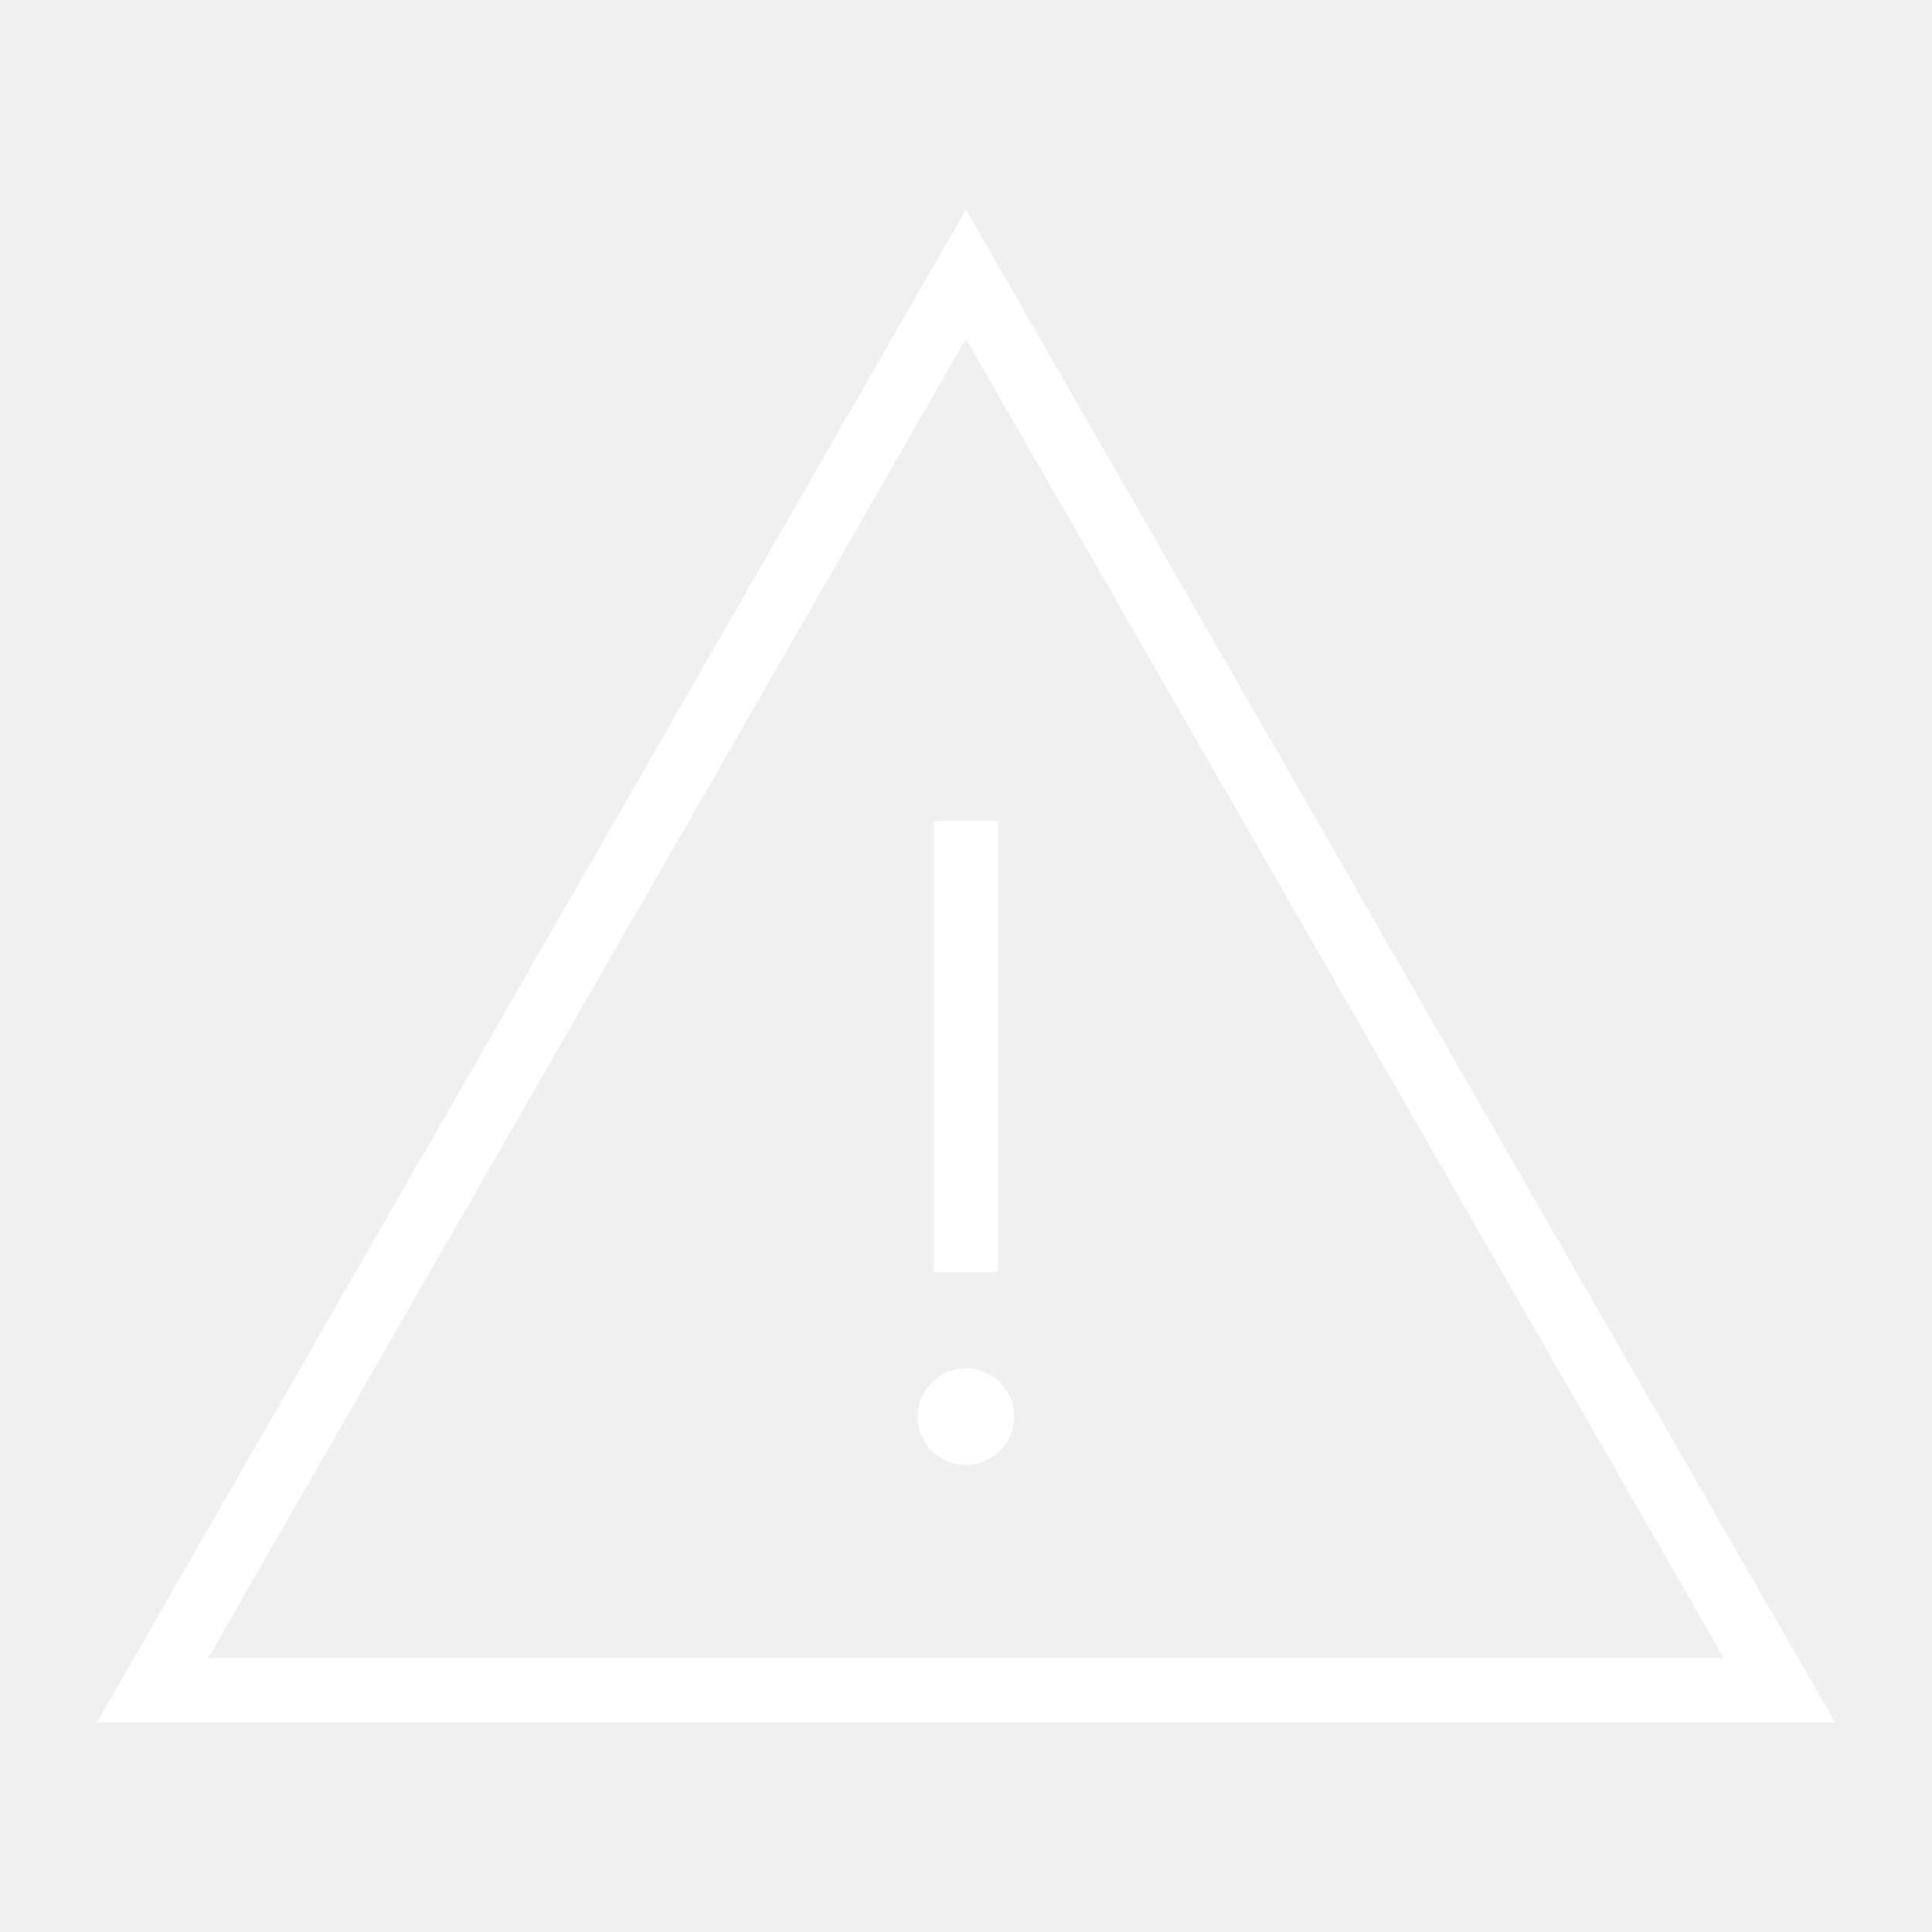
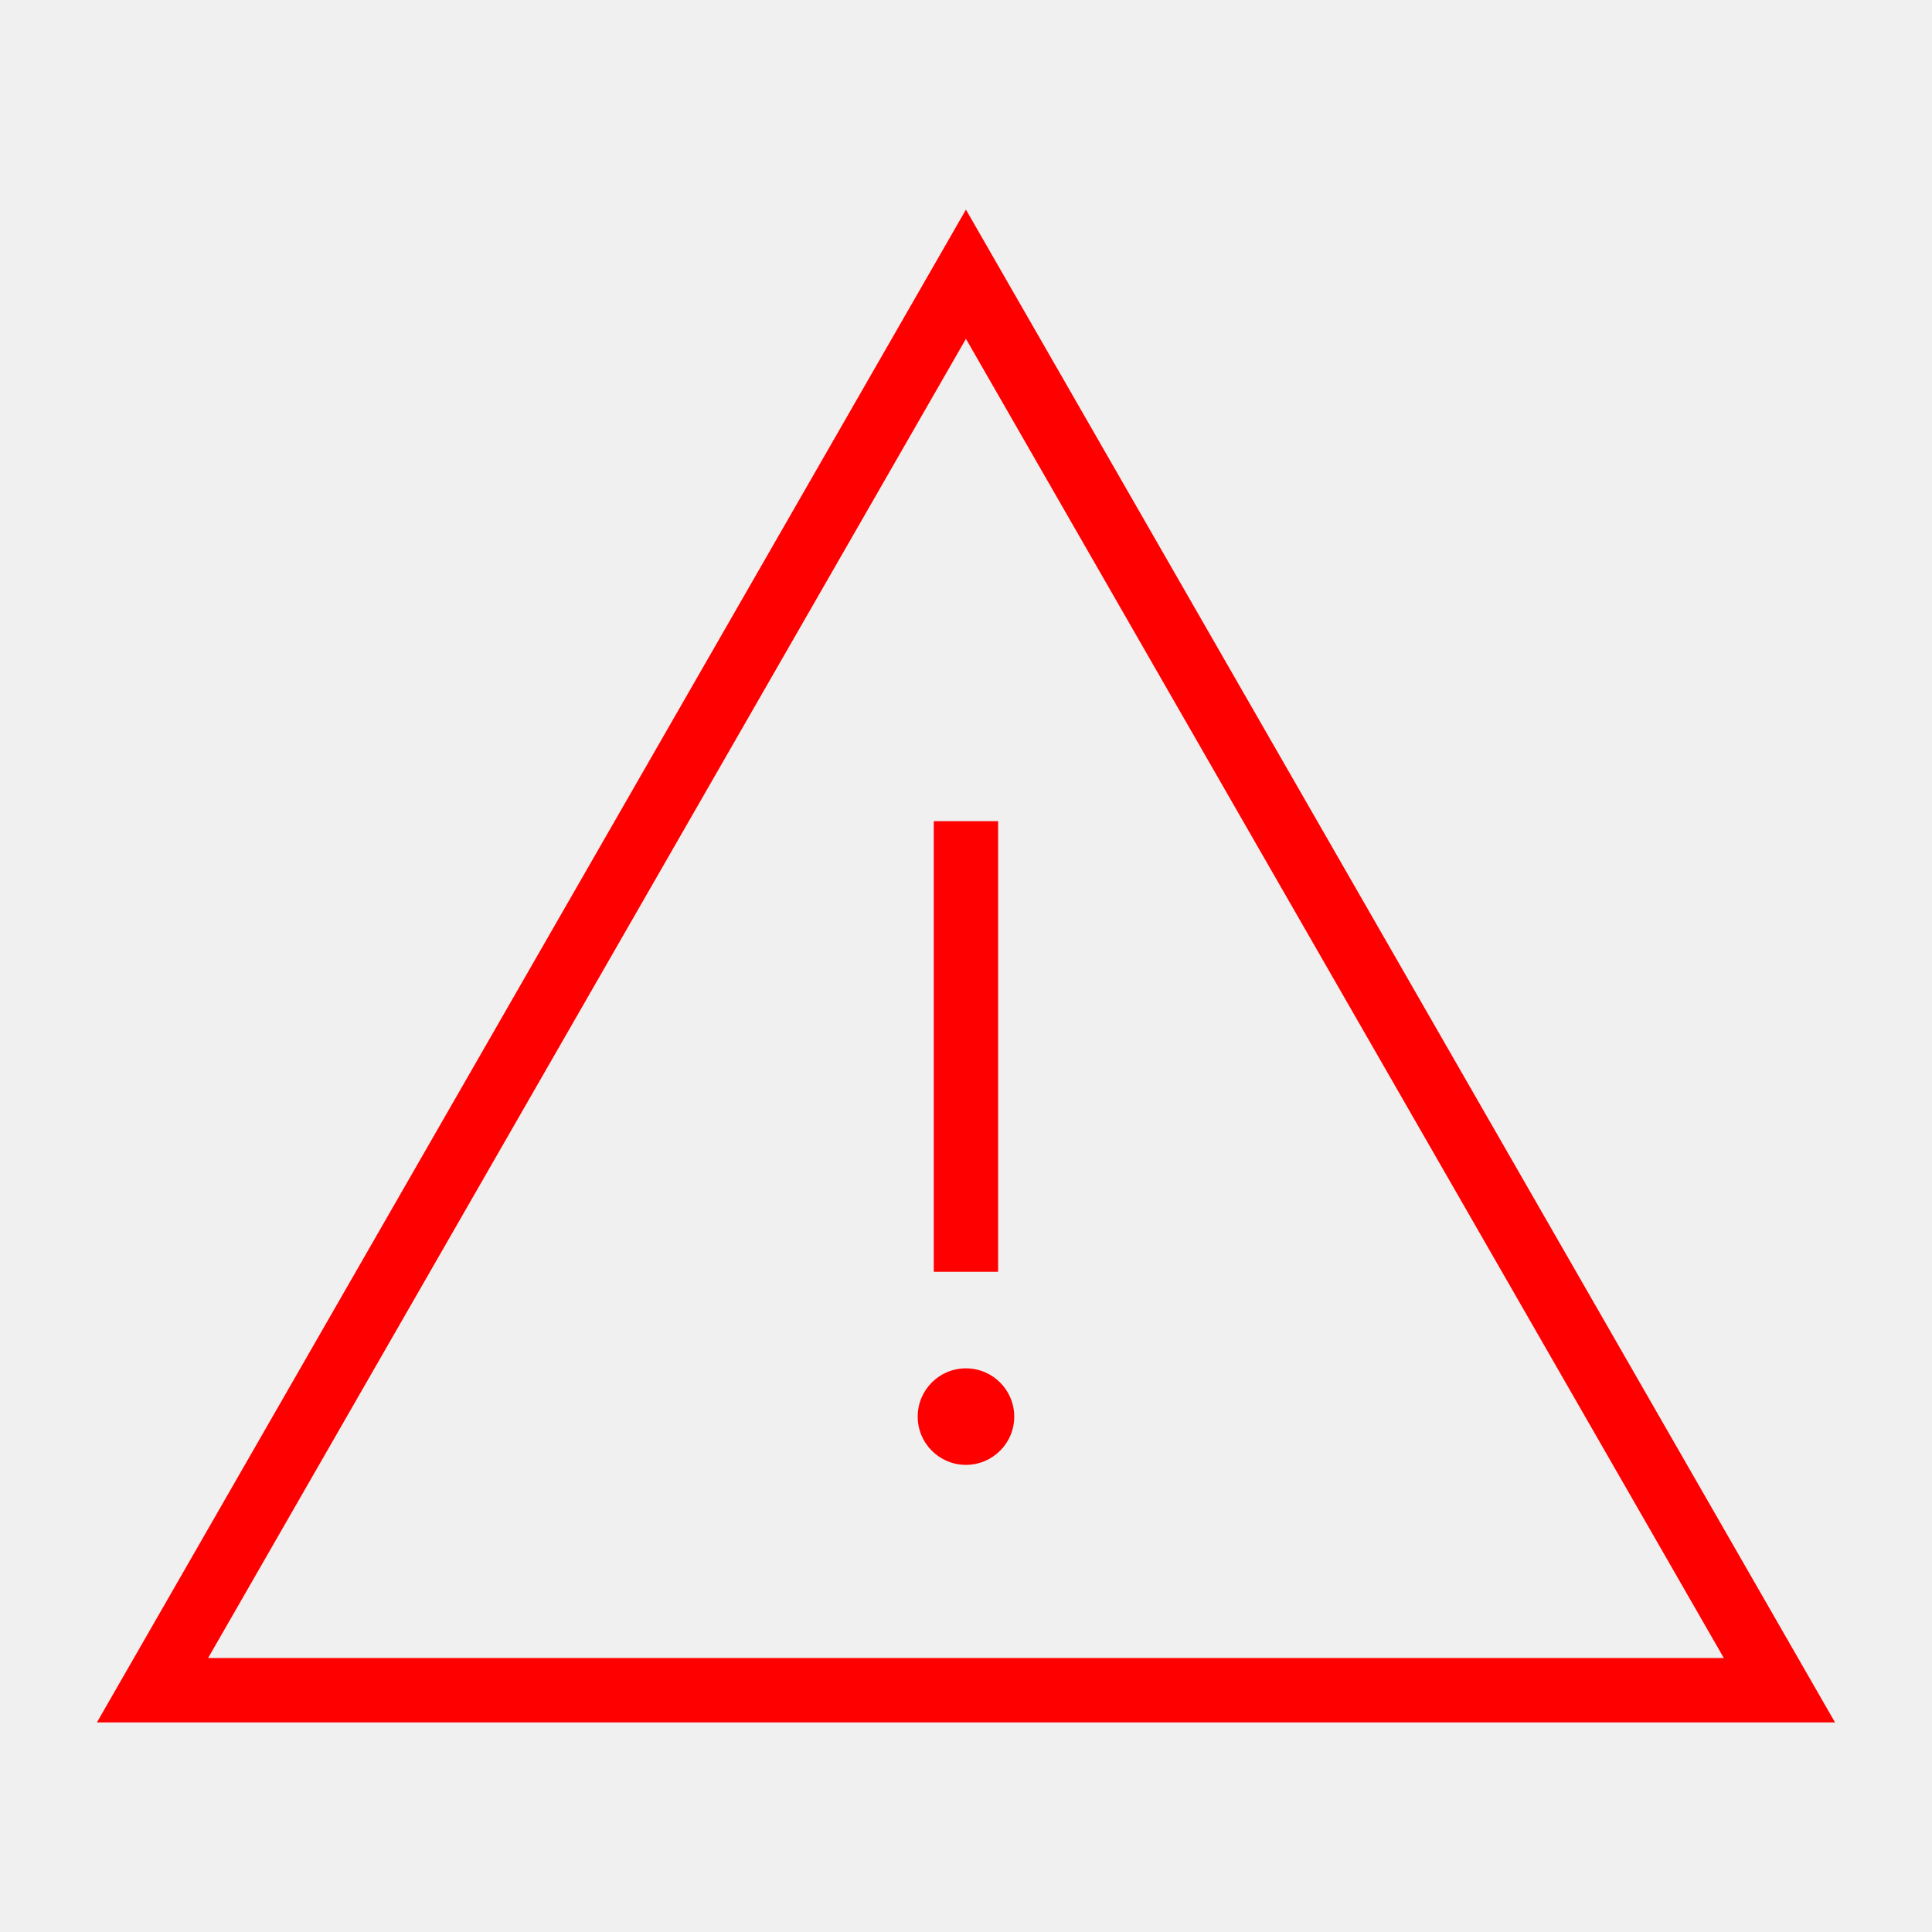
<svg xmlns="http://www.w3.org/2000/svg" version="1.1" width="32" height="32" viewBox="0 0 32 32">
  <g id="icomoon-ignore">
</g>
-   <path d="M15.999 3.472l-14.394 25.057h28.789l-14.395-25.057zM15.999 5.612l12.553 21.85h-25.105l12.552-21.85z" fill="#ffffff" />
-   <path d="M15.466 13.601h1.066v7.464h-1.066v-7.464z" fill="#ffffff" />
-   <path d="M15.998 22.664c-0.441 0-0.798 0.358-0.798 0.8 0 0.44 0.357 0.799 0.798 0.799 0.443 0 0.801-0.358 0.801-0.799 0-0.442-0.358-0.8-0.801-0.8z" fill="#ffffff" />
+   <path d="M15.999 3.472l-14.394 25.057h28.789l-14.395-25.057zM15.999 5.612l12.553 21.85h-25.105l12.552-21.85z" fill="#ff0000" />
+   <path d="M15.466 13.601h1.066v7.464h-1.066v-7.464z" fill="#ff0000" />
+   <path d="M15.998 22.664c-0.441 0-0.798 0.358-0.798 0.8 0 0.44 0.357 0.799 0.798 0.799 0.443 0 0.801-0.358 0.801-0.799 0-0.442-0.358-0.8-0.801-0.8z" fill="#ff0000" />
</svg>
